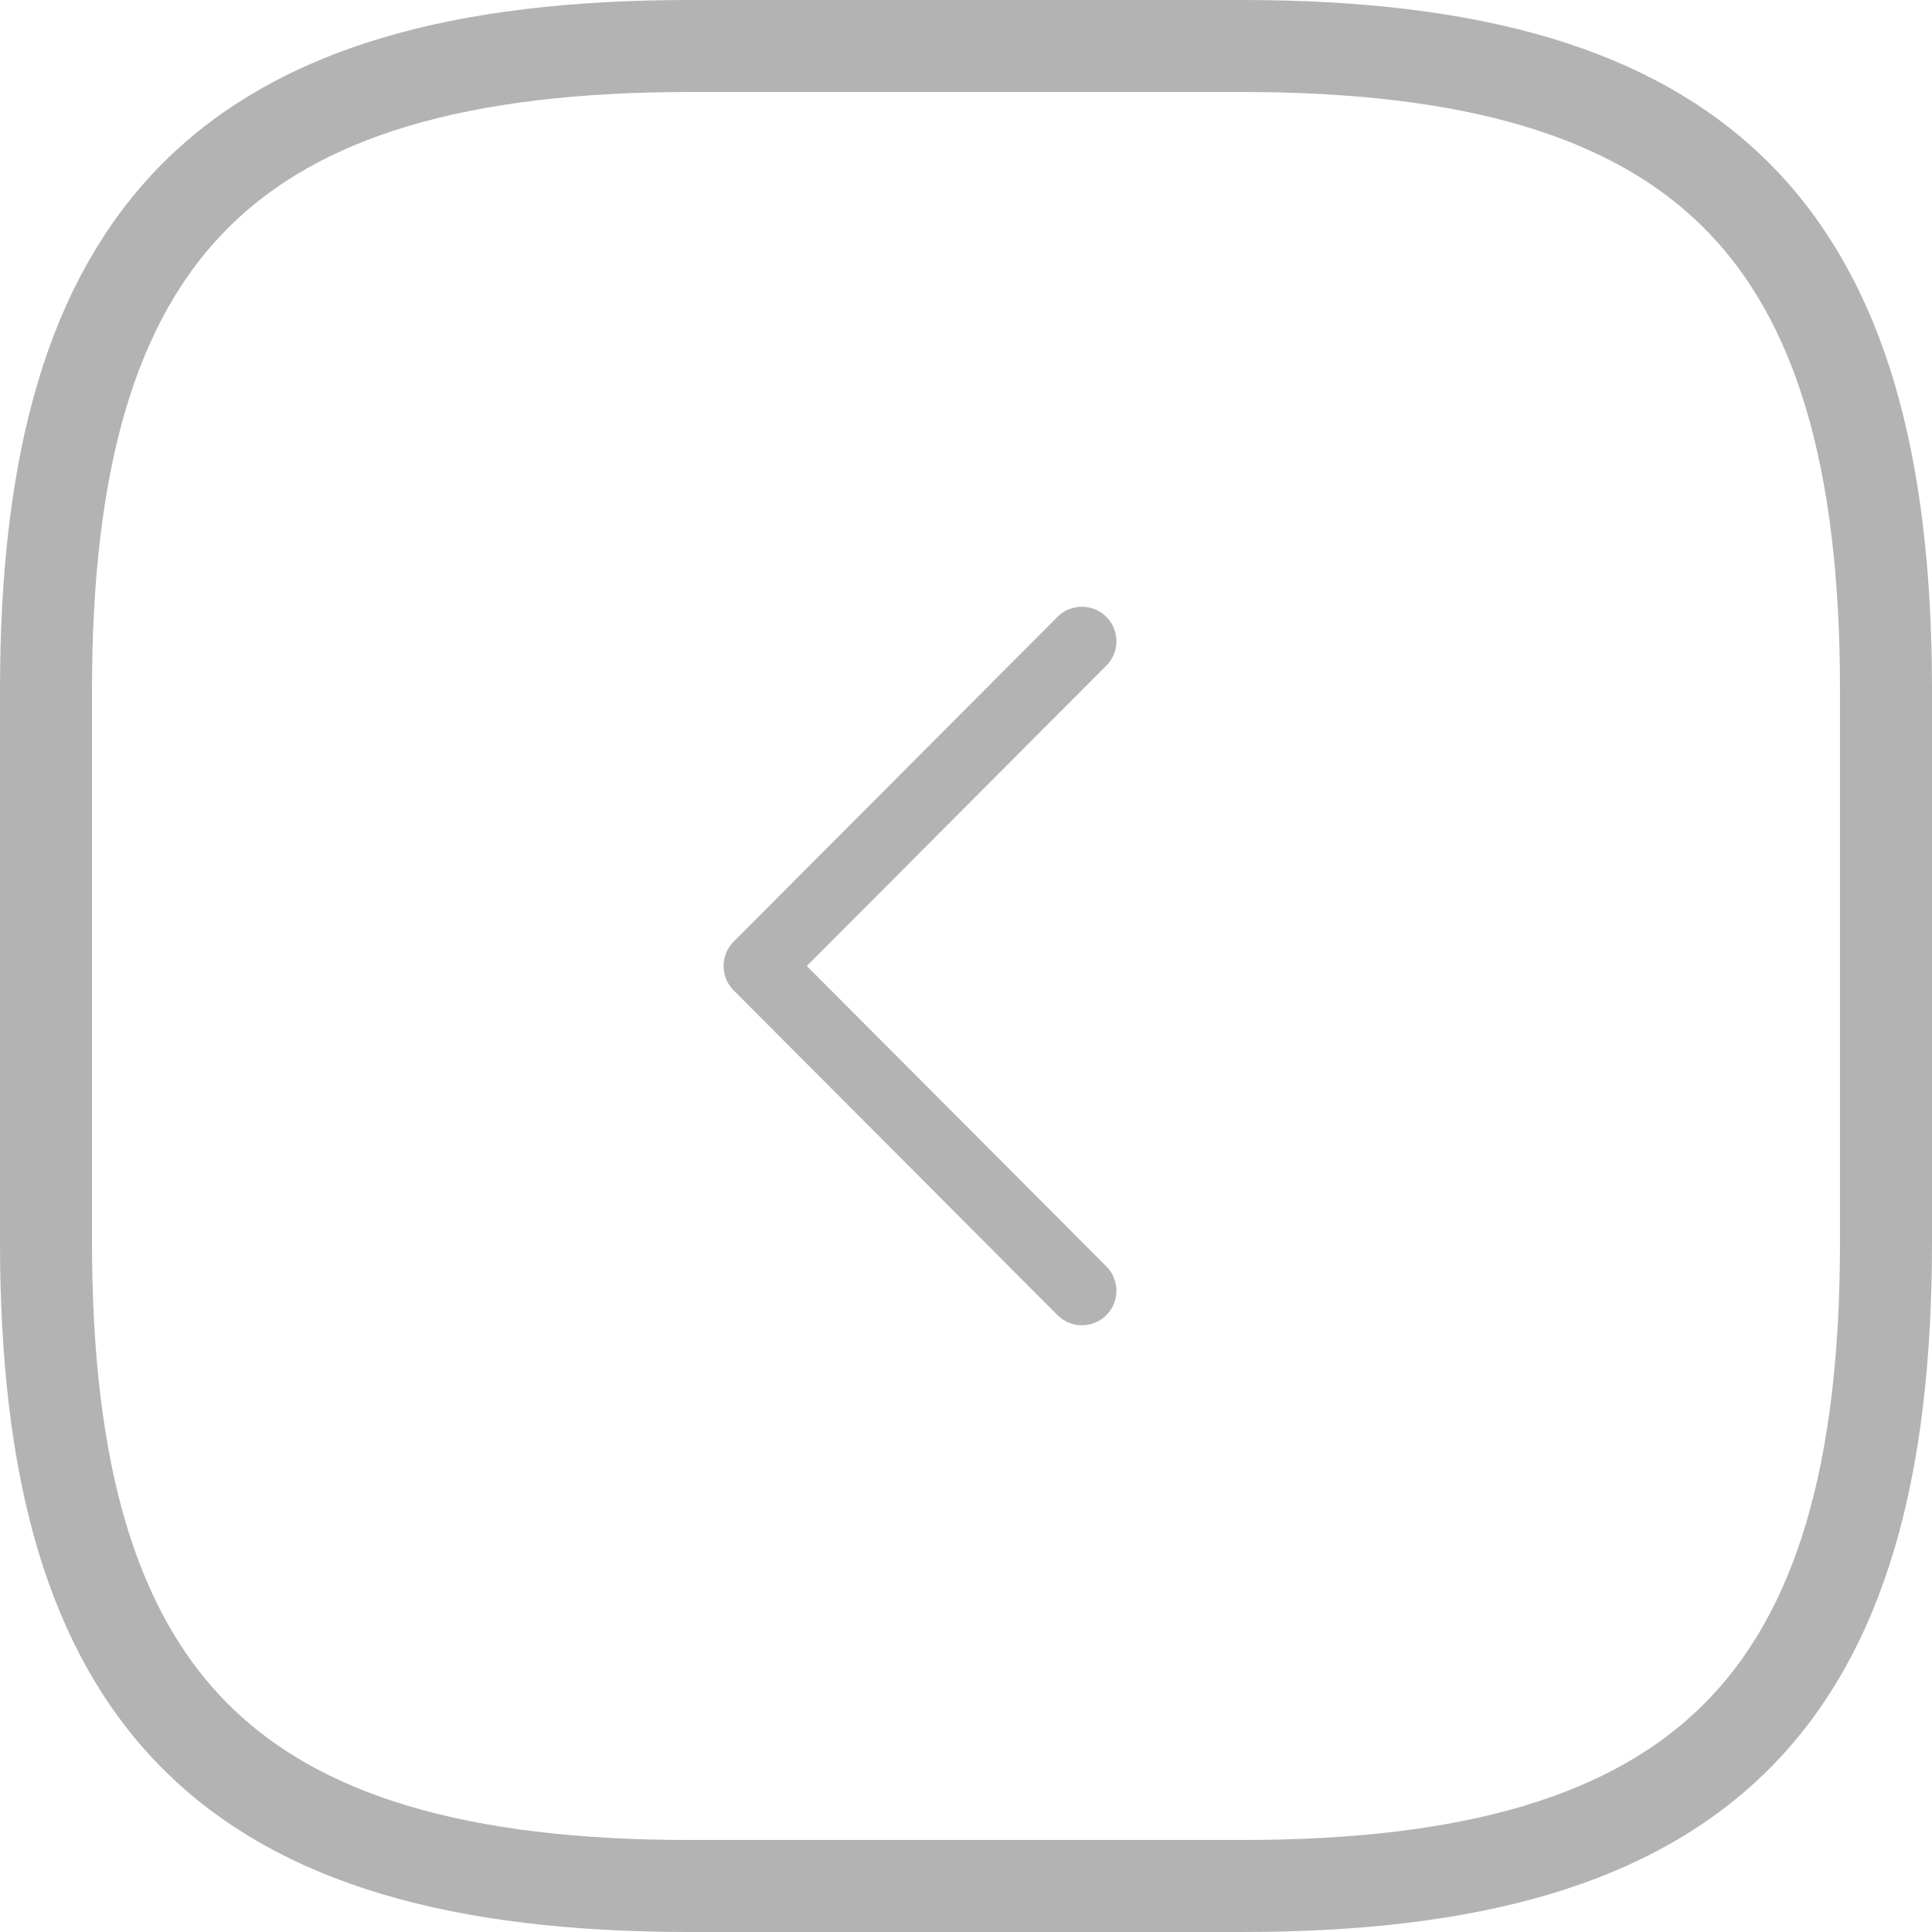
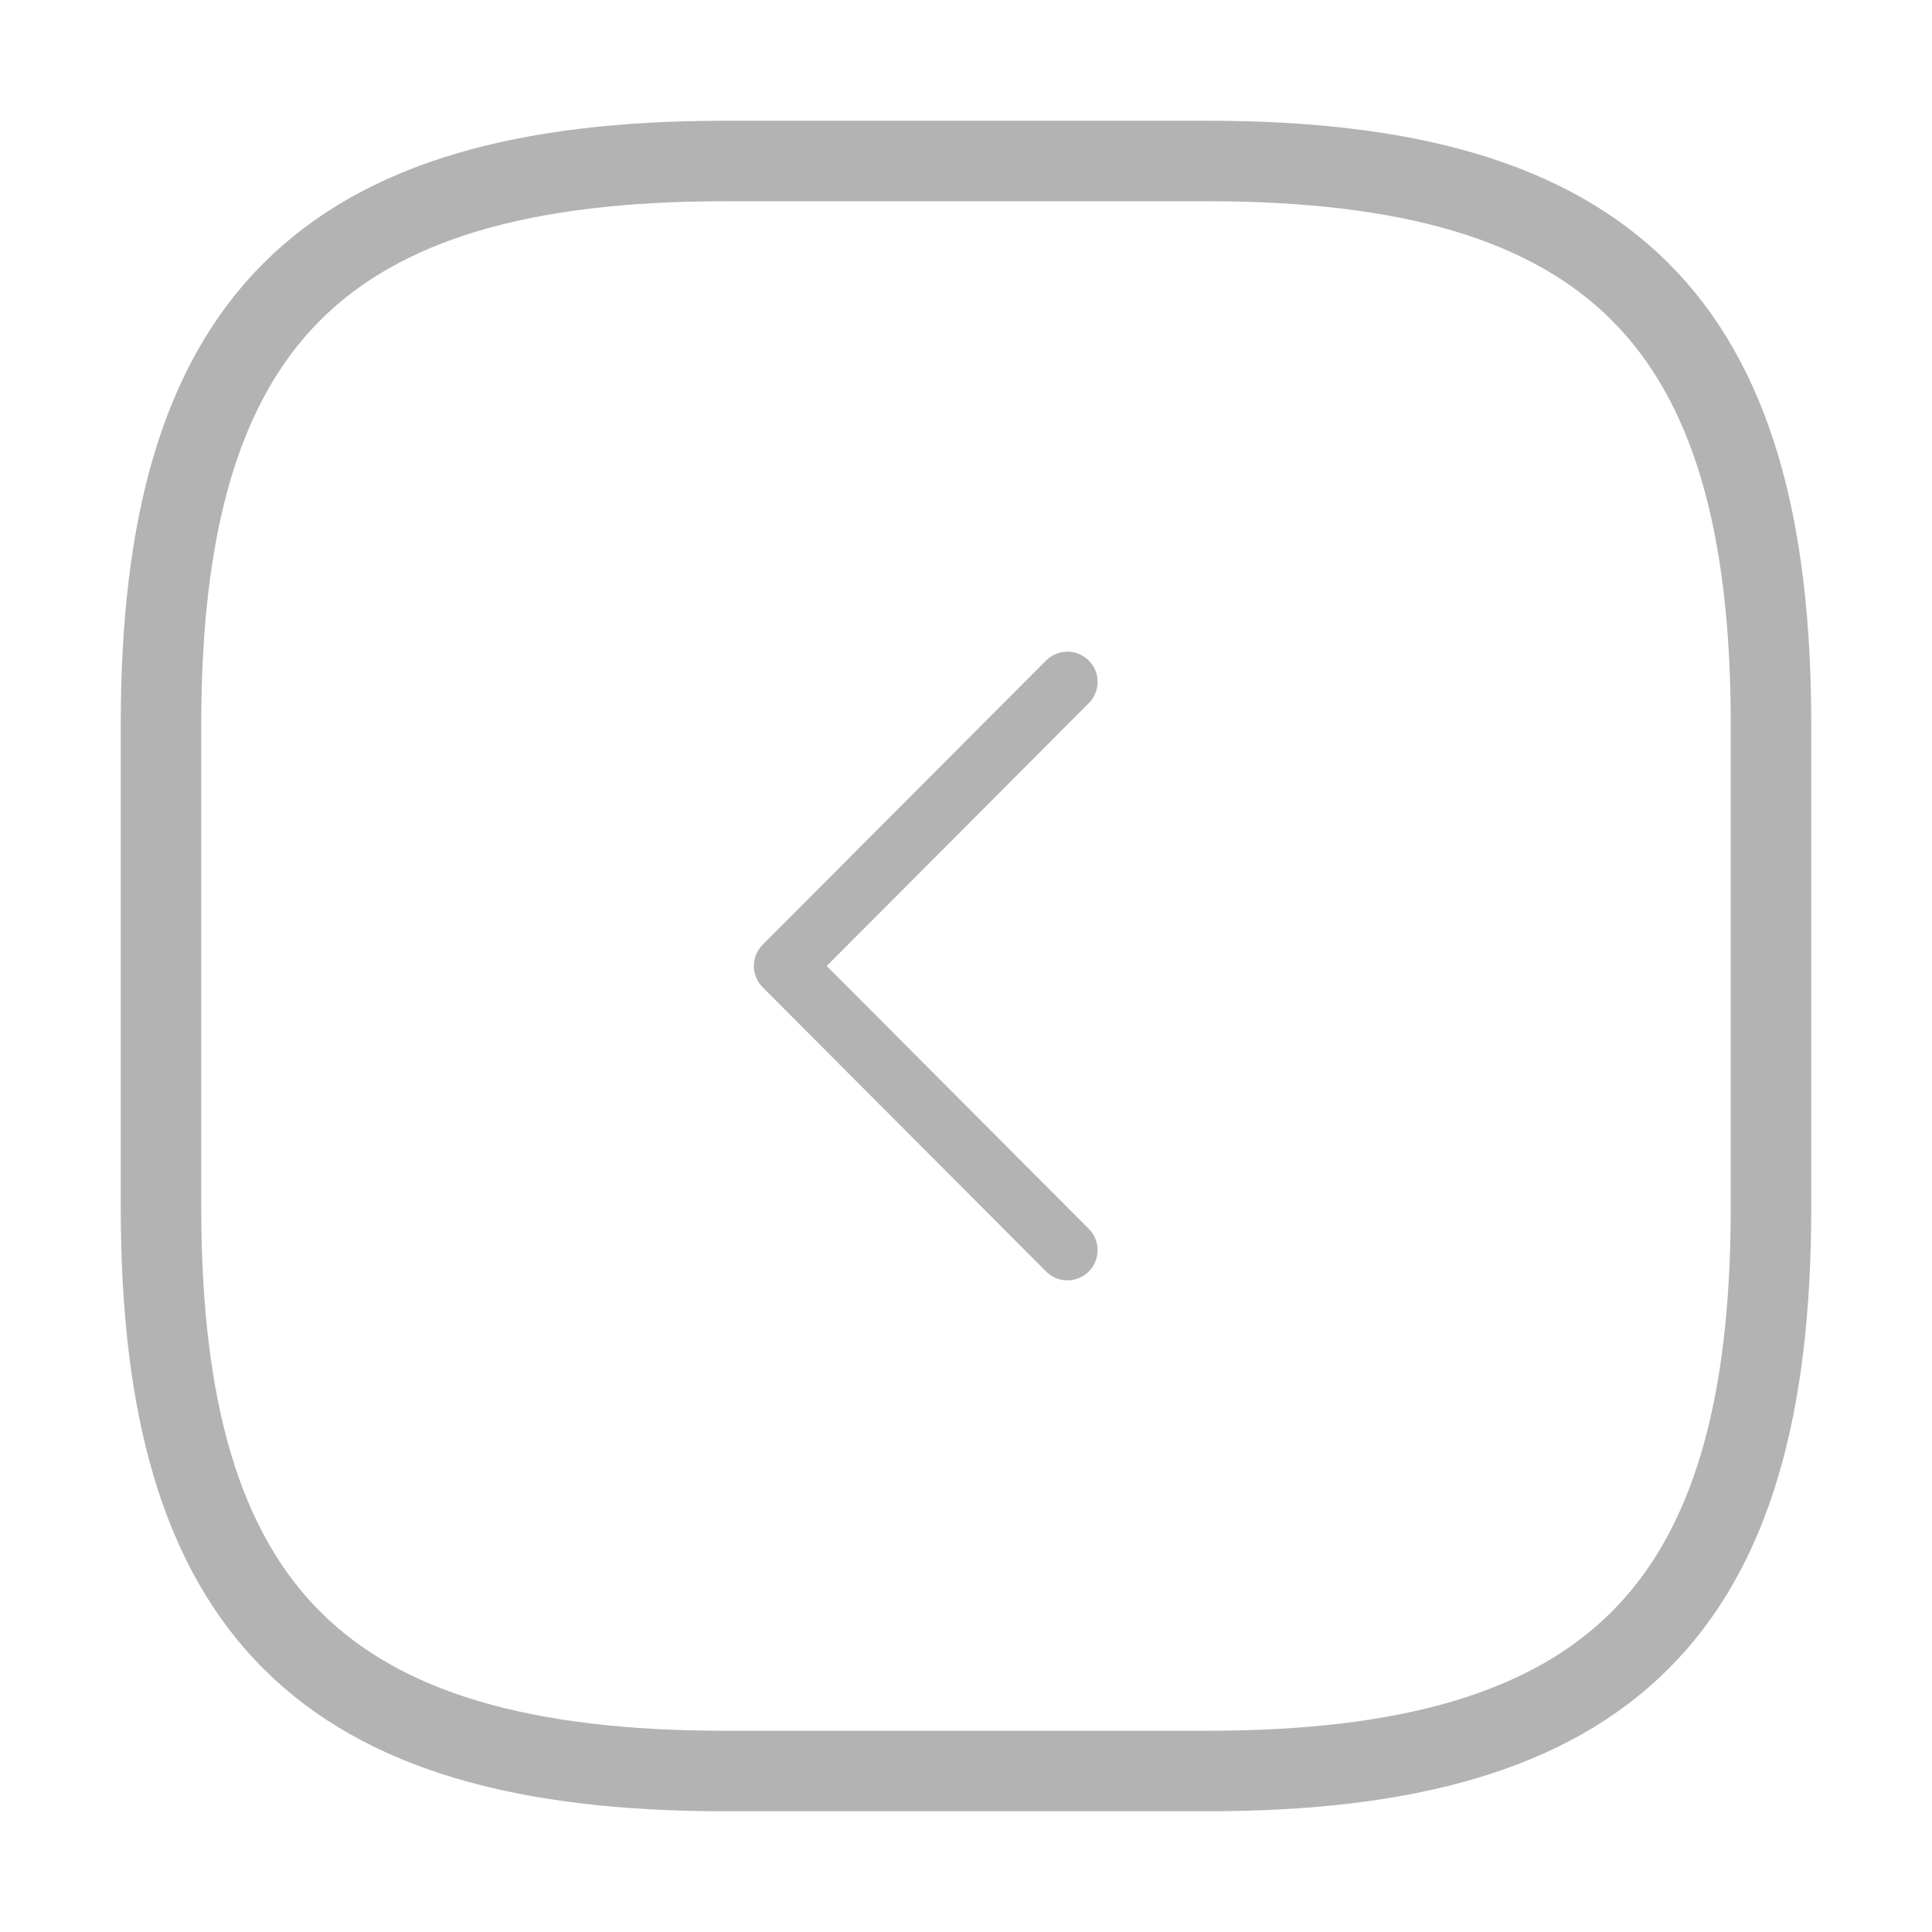
- <svg xmlns="http://www.w3.org/2000/svg" width="42" height="42" viewBox="0 0 42 42" fill="none">
-   <path d="M15 41H27C37 41 41 37 41 27V15C41 5 37 1 27 1H15C5 1 1 5 1 15V27C1 37 5 41 15 41Z" stroke="black" stroke-opacity="0.3" stroke-width="2" stroke-linecap="round" stroke-linejoin="round" />
-   <path d="M23.52 28.06L16.48 21L23.52 13.94" stroke="black" stroke-opacity="0.3" stroke-width="1.5" stroke-linecap="round" stroke-linejoin="round" />
+ <svg xmlns="http://www.w3.org/2000/svg" width="48" height="48" viewBox="0 0 48 48" fill="none">
+   <path d="M18 44H30C40 44 44 40 44 30V18C44 8 40 4 30 4H18C8 4 4 8 4 18V30C4 40 8 44 18 44Z" stroke="black" stroke-opacity="0.3" stroke-width="2" stroke-linecap="round" stroke-linejoin="round" />
+   <path d="M26.52 31.06L19.48 24L26.52 16.94" stroke="black" stroke-opacity="0.3" stroke-width="1.5" stroke-linecap="round" stroke-linejoin="round" />
</svg>
